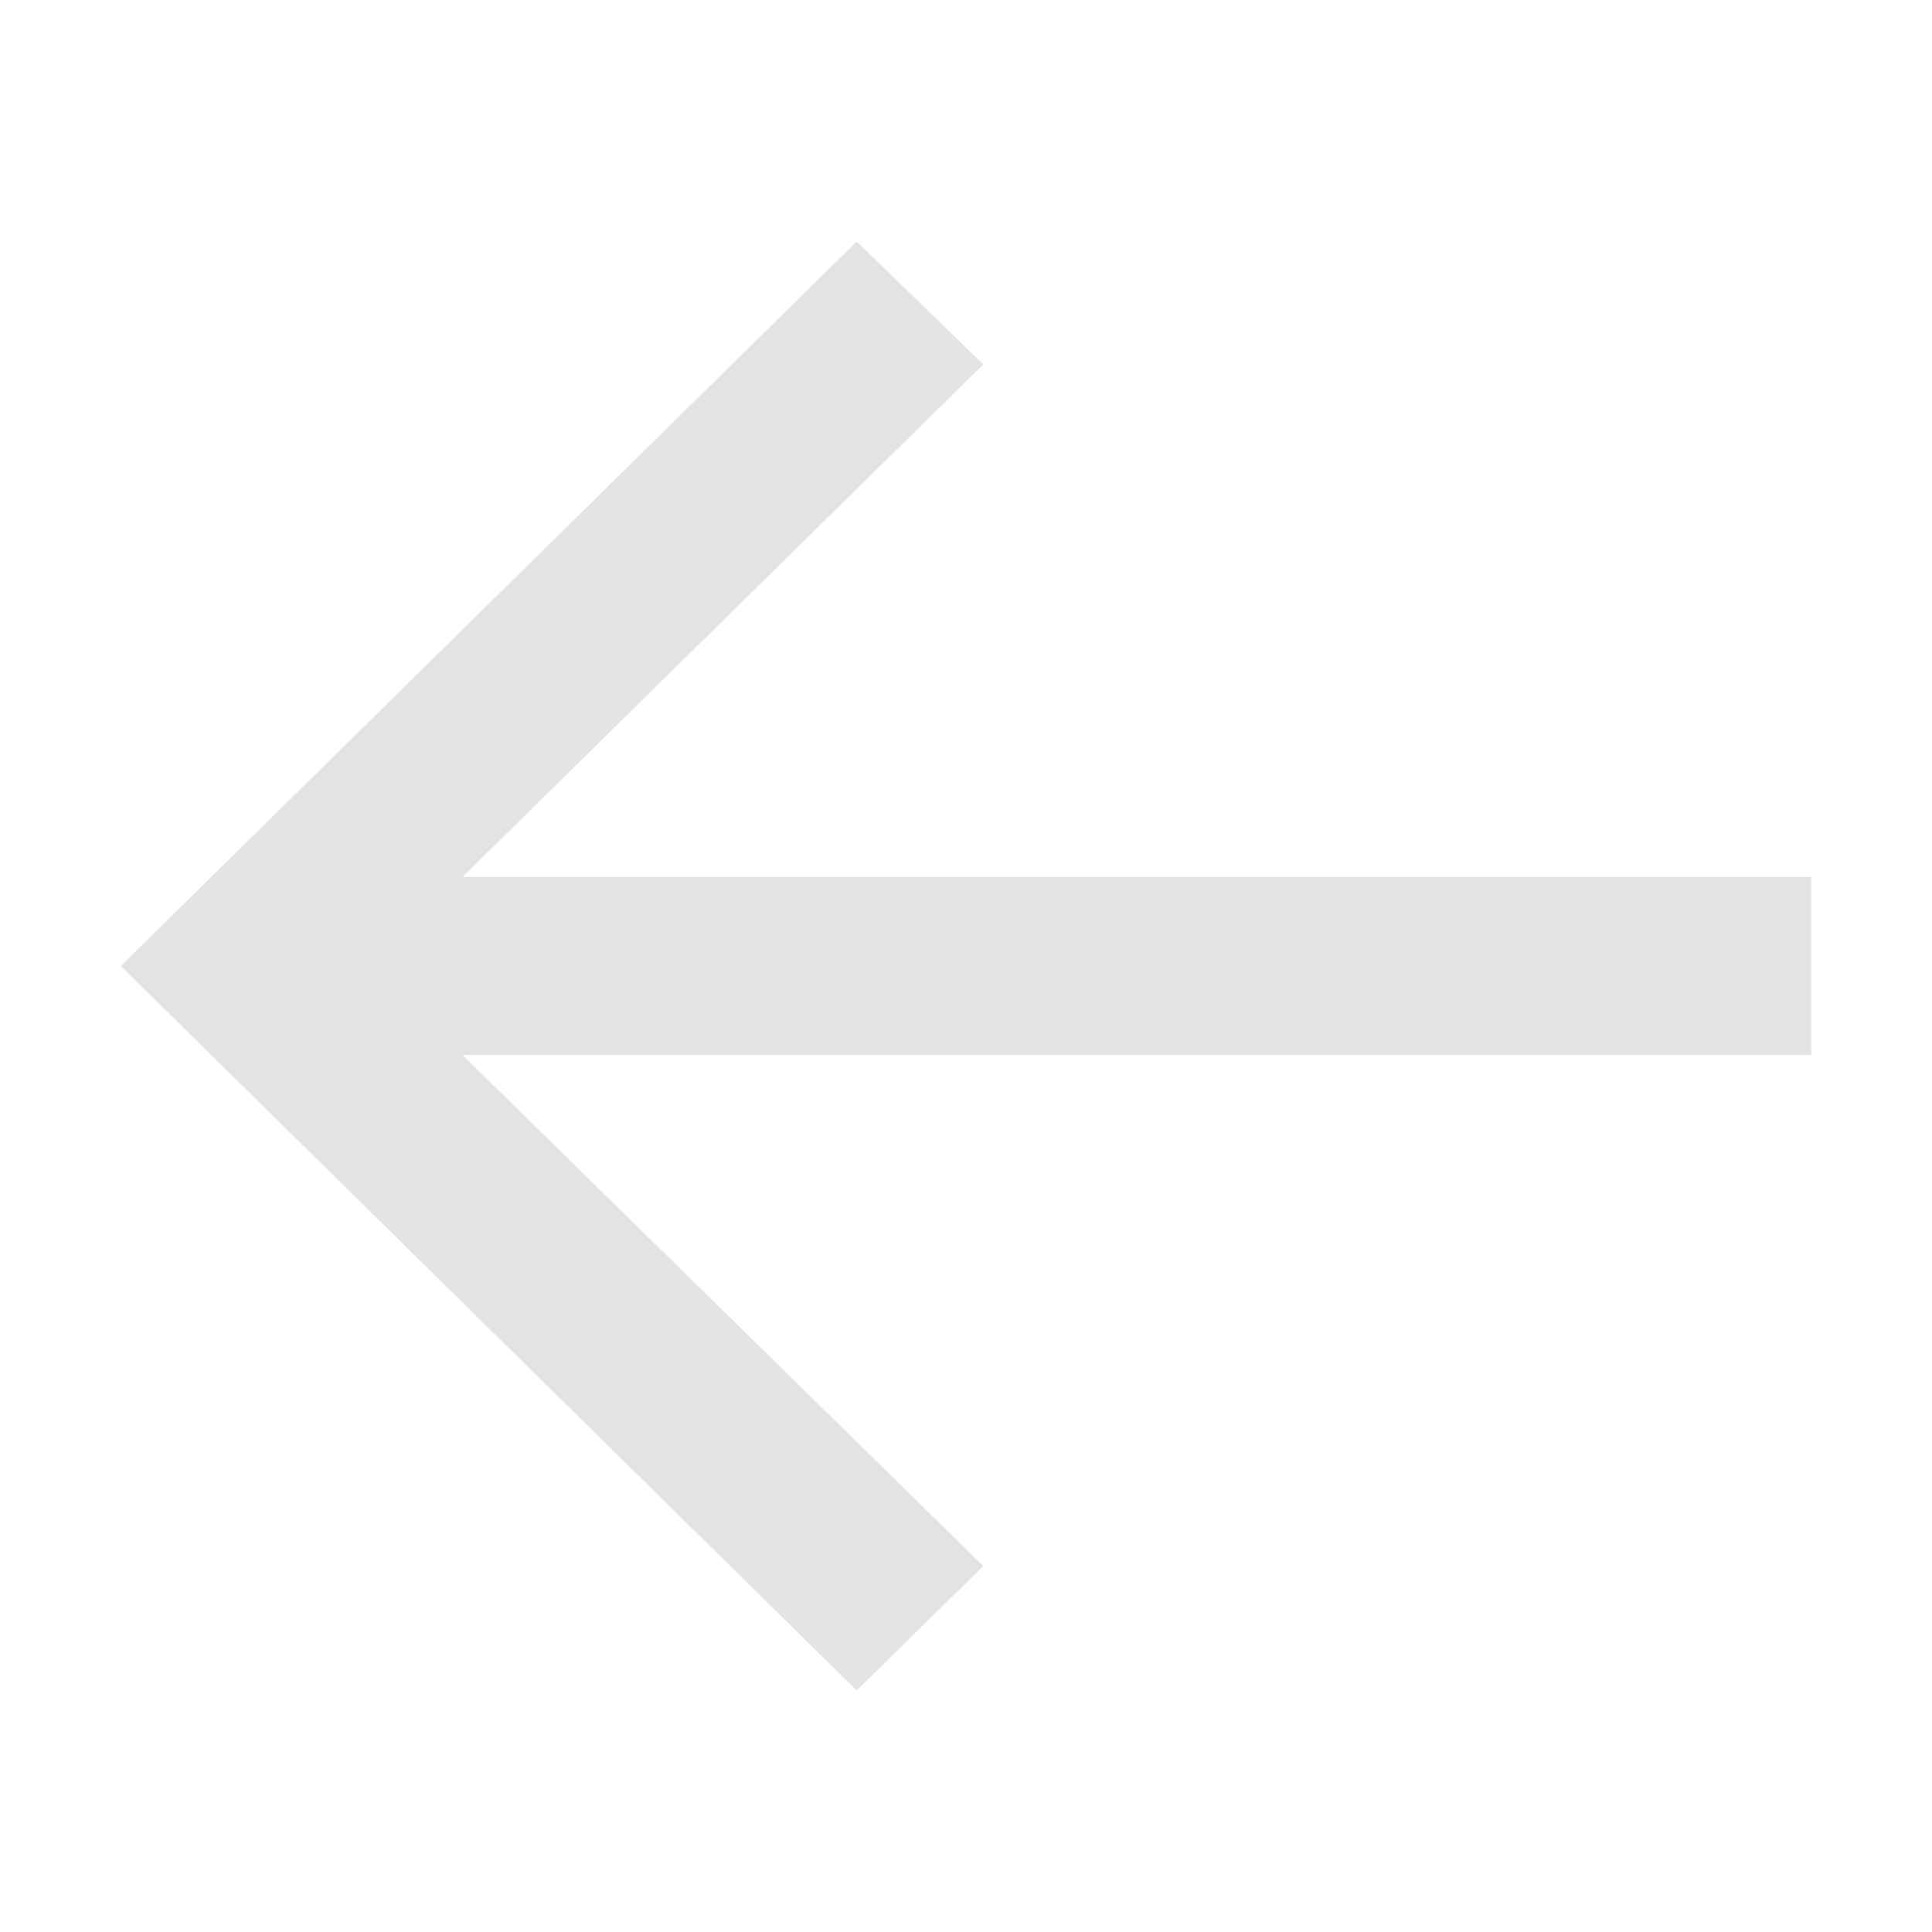
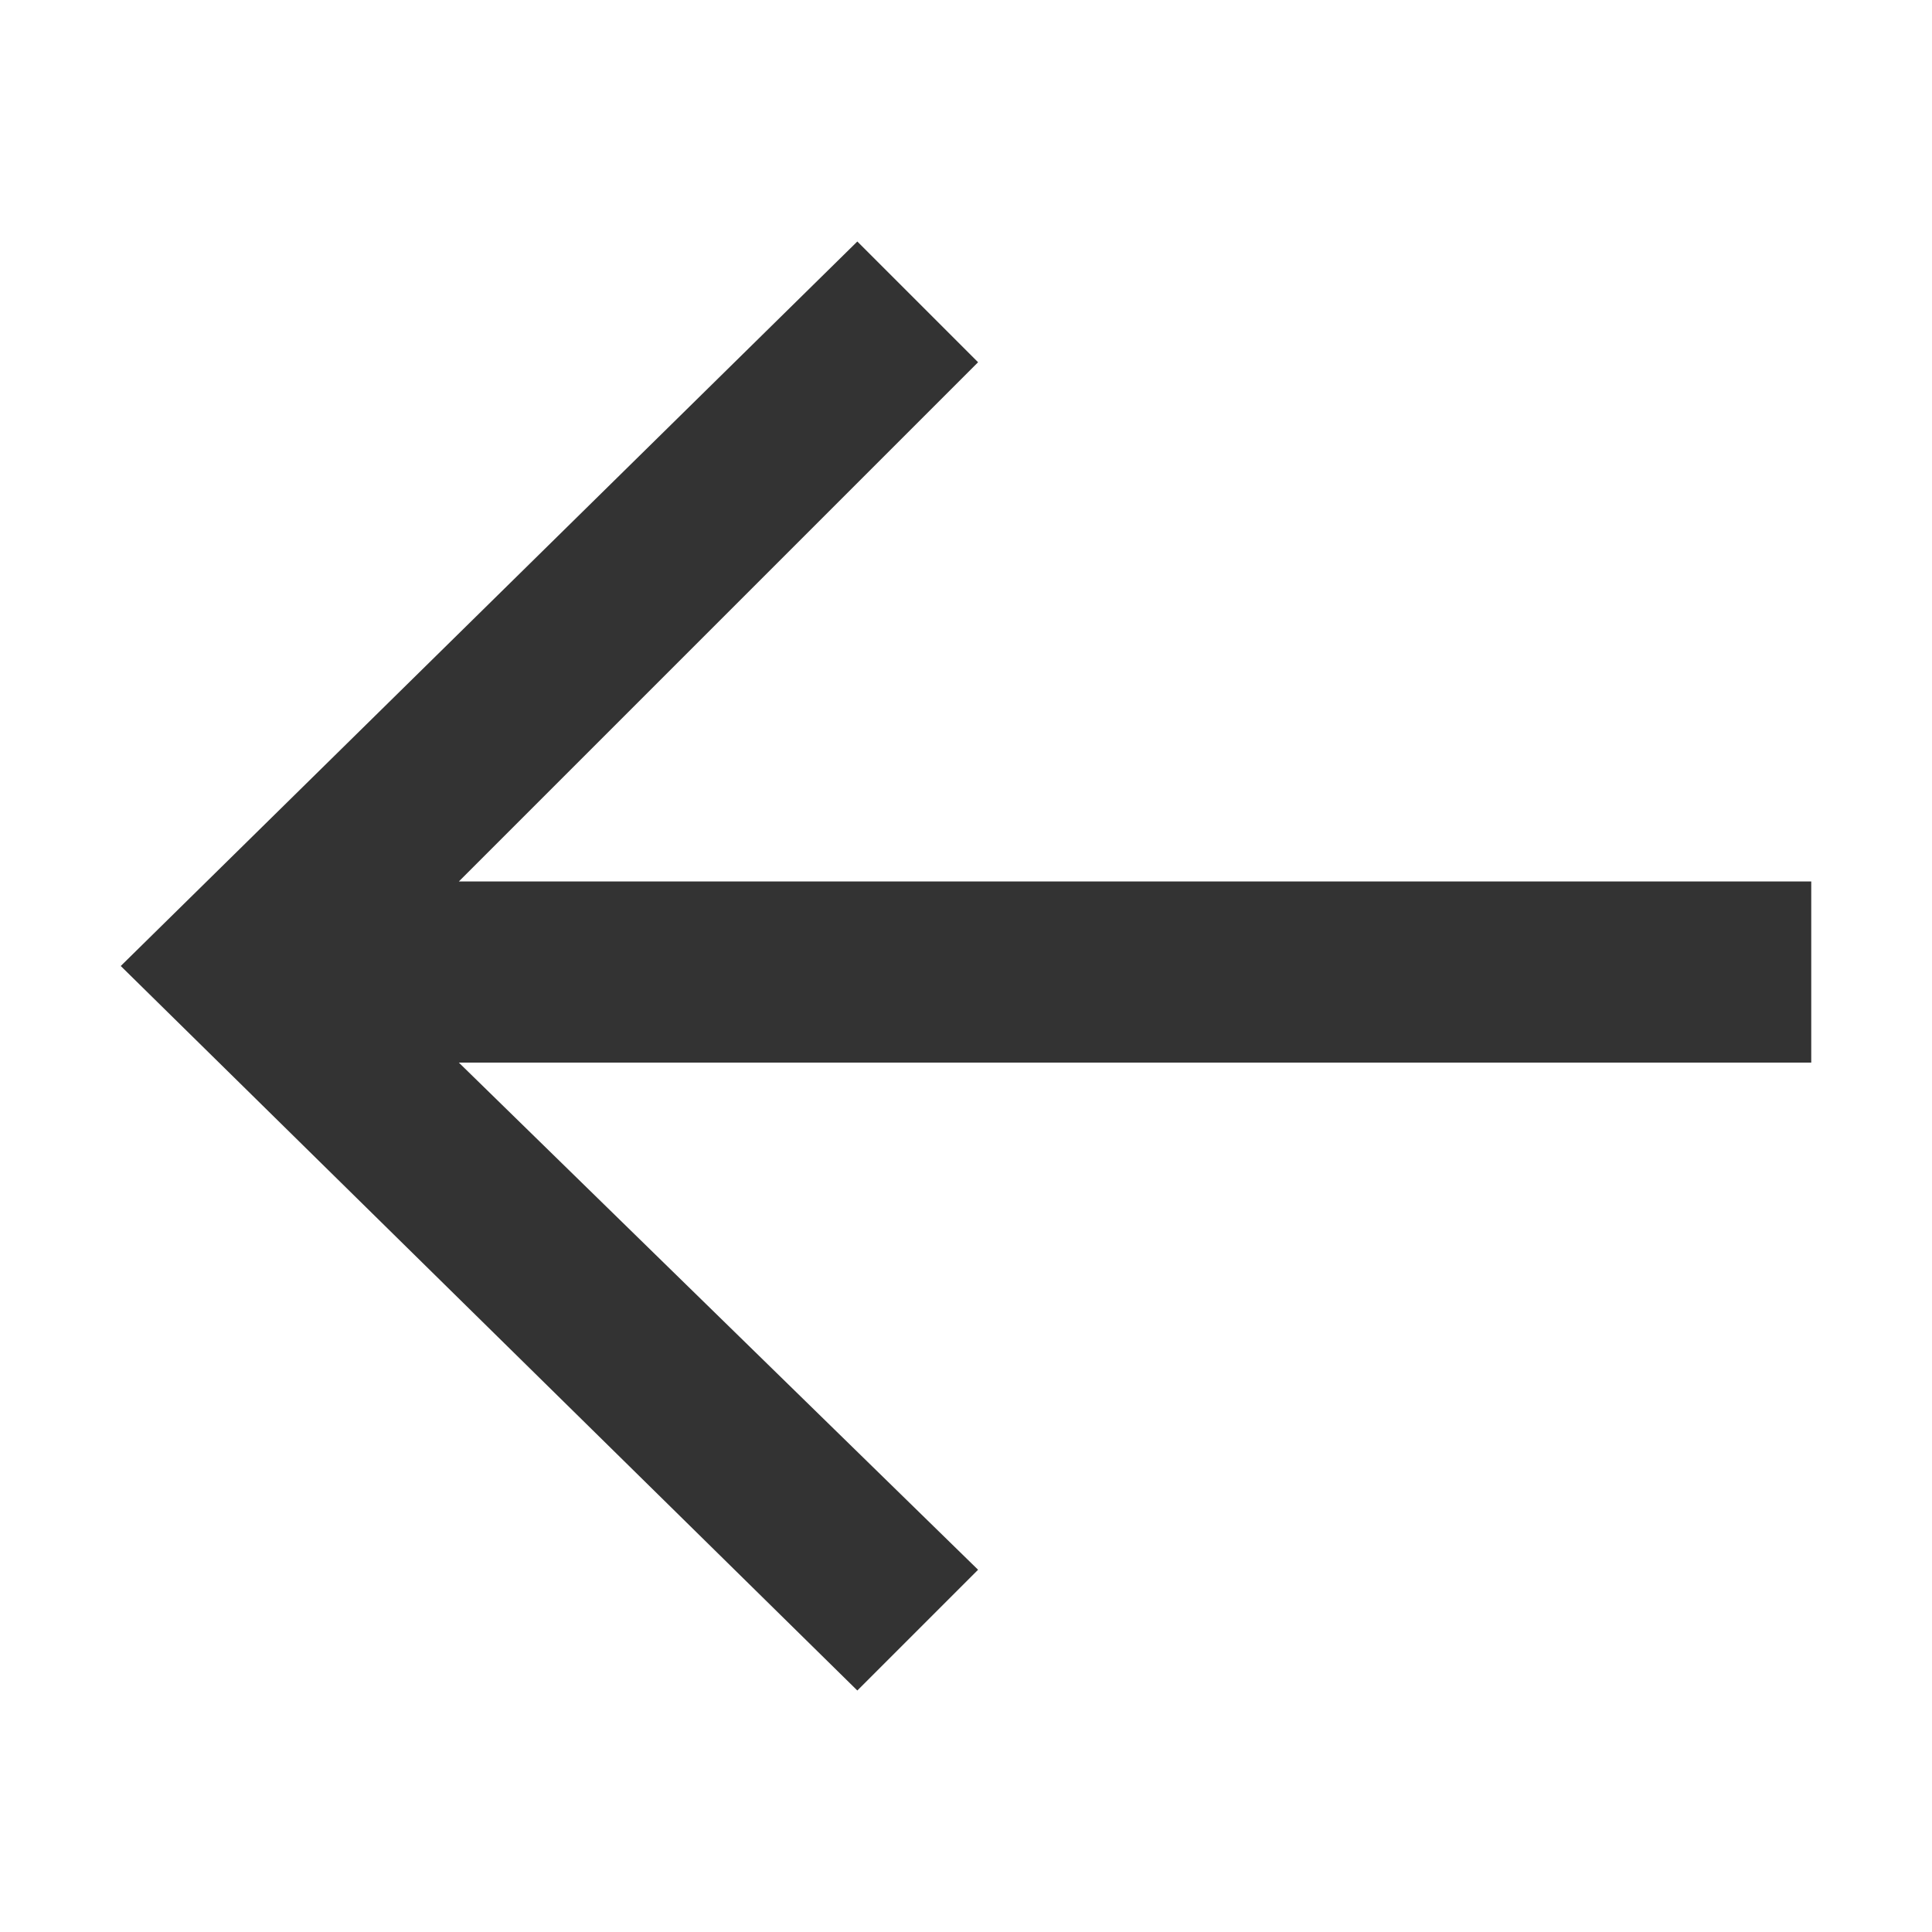
- <svg xmlns="http://www.w3.org/2000/svg" width="16" height="16" viewBox="0 0 16 16" fill="none">
-   <path d="M7.095 14L1 8L7.095 2L8.143 3.018L3.83 7.263H15V8.737H3.83L8.143 12.969L7.095 14Z" fill="#E3E3E3" />
+ <svg xmlns="http://www.w3.org/2000/svg" version="1.1" id="Capa_1" x="0px" y="0px" viewBox="0 0 16 16" style="enable-background:new 0 0 16 16;" xml:space="preserve">
+   <style type="text/css">
+ 	.st0{fill:#333333;}
+ </style>
+   <path class="st0" d="M7.1,14L1,8l6.1-6l1,1L3.8,7.3H15v1.5H3.8L8.1,13L7.1,14z" />
</svg>
